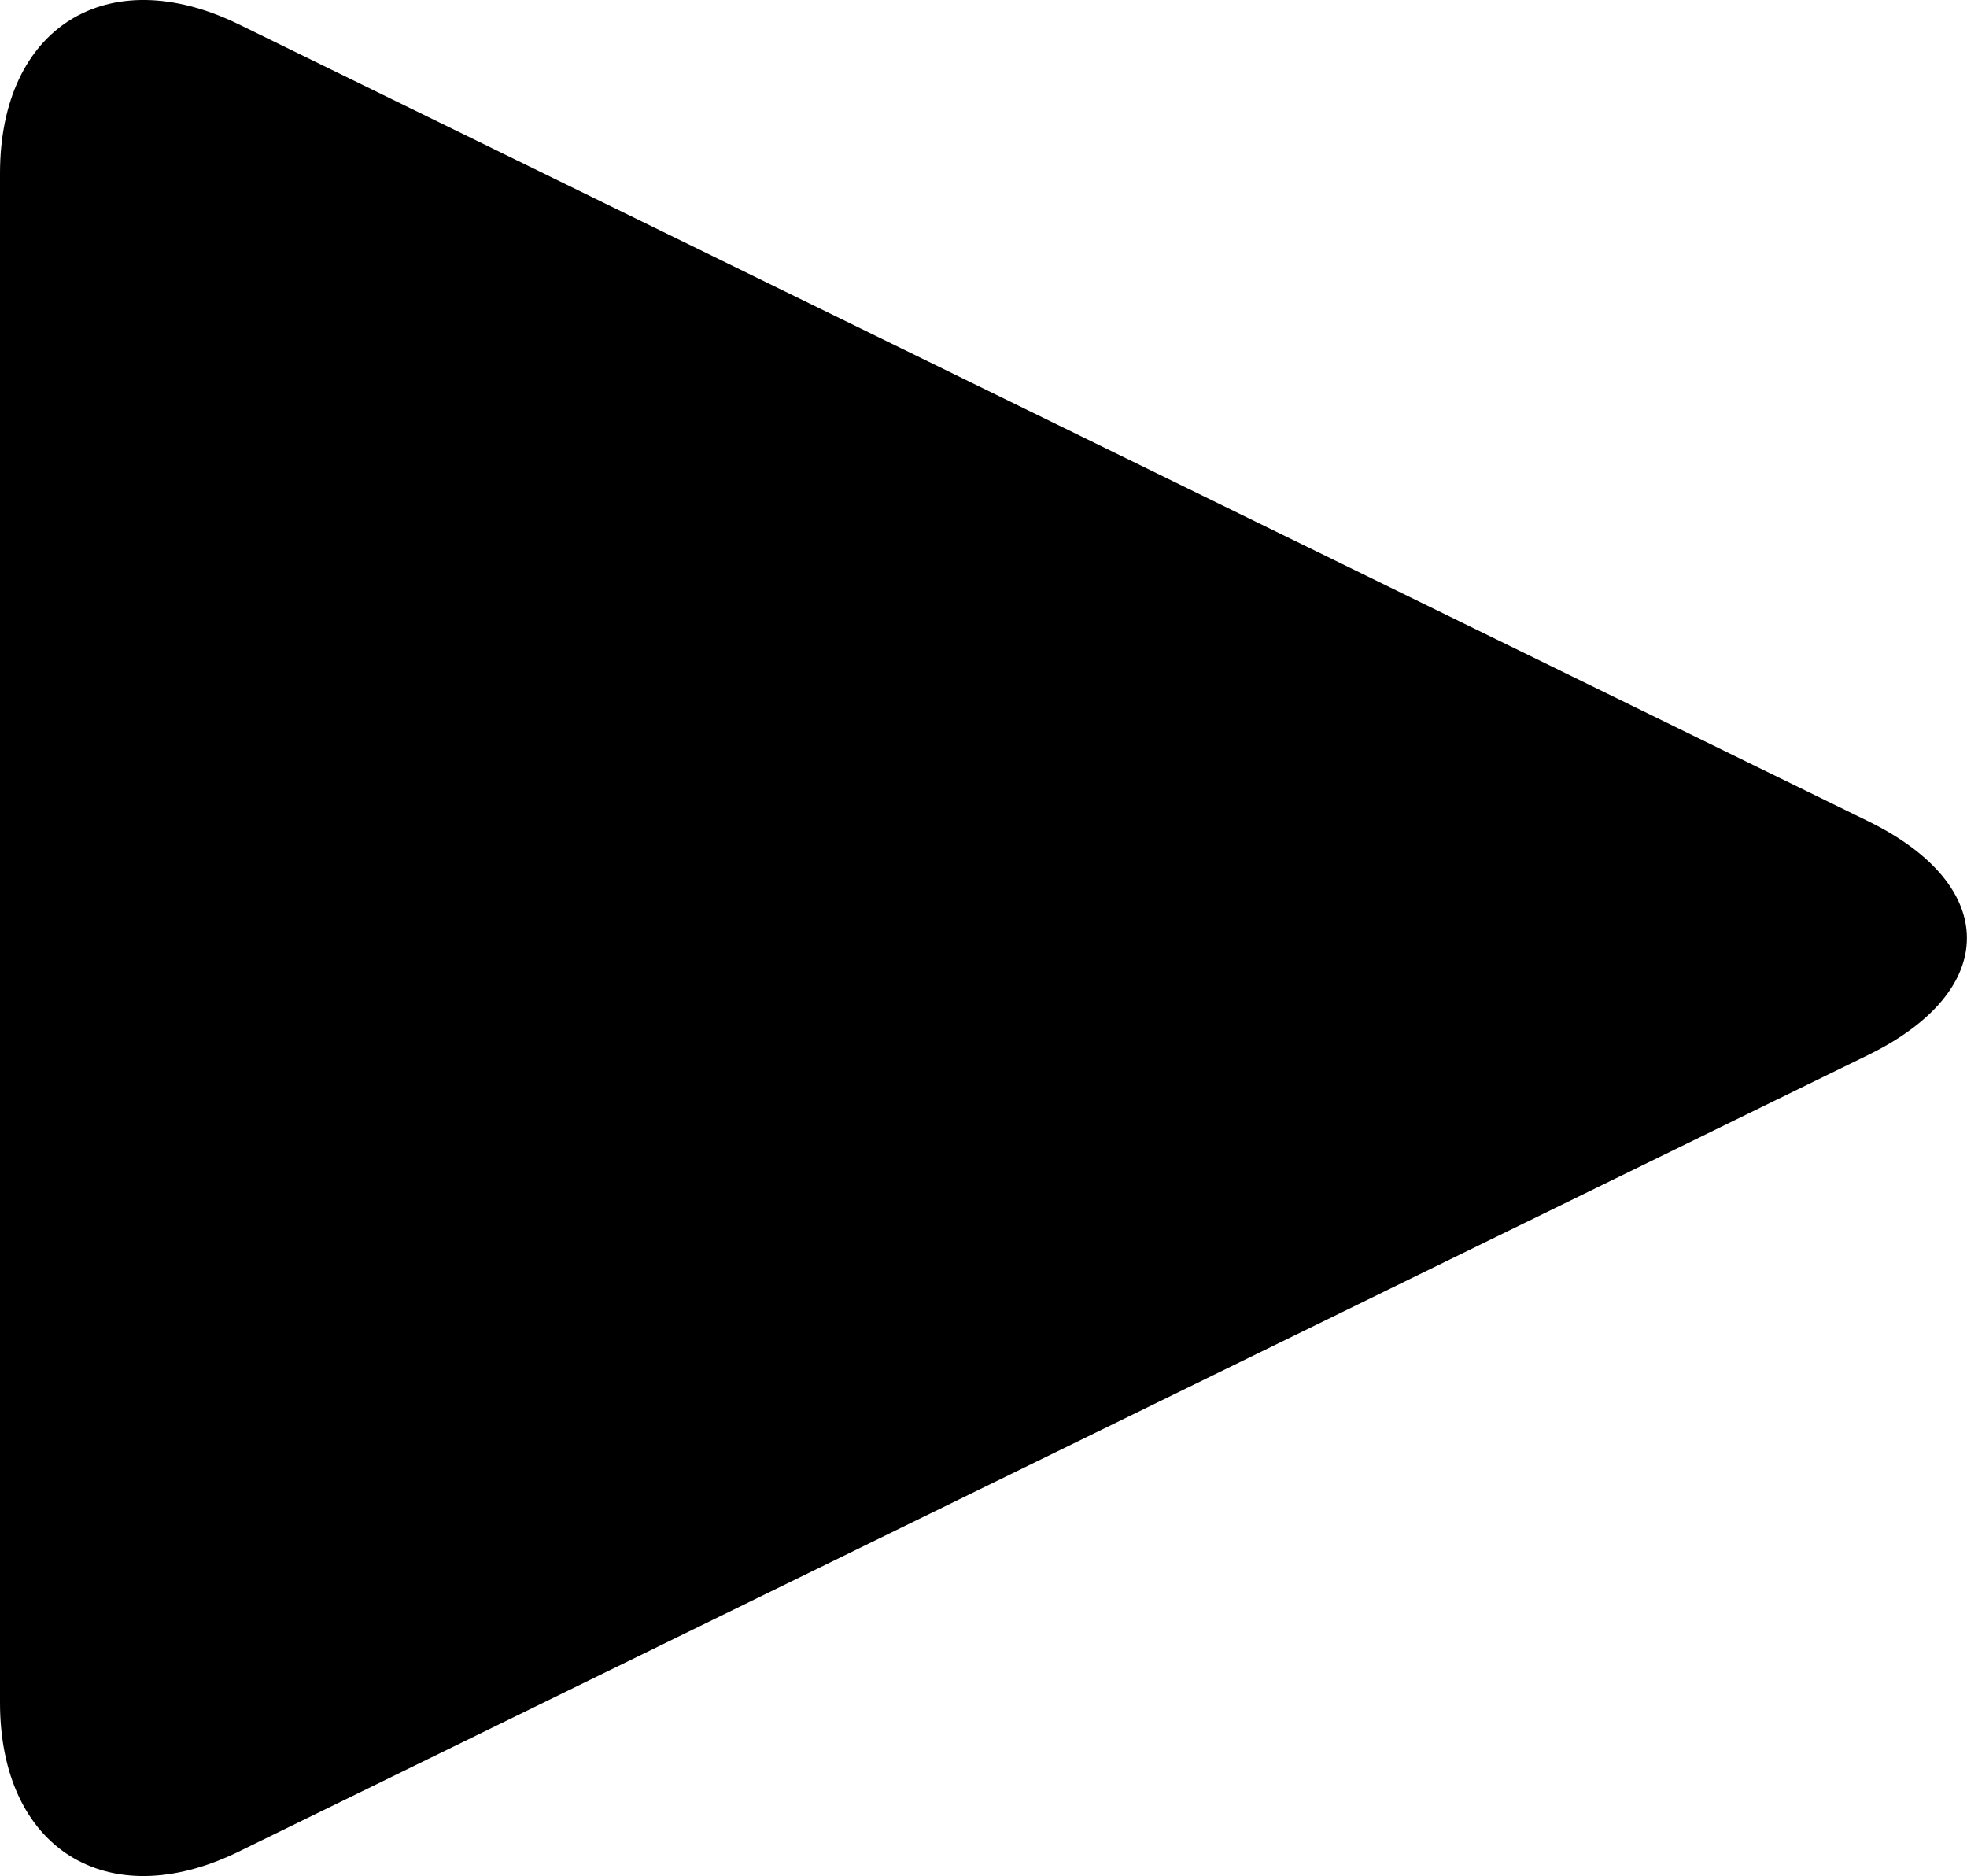
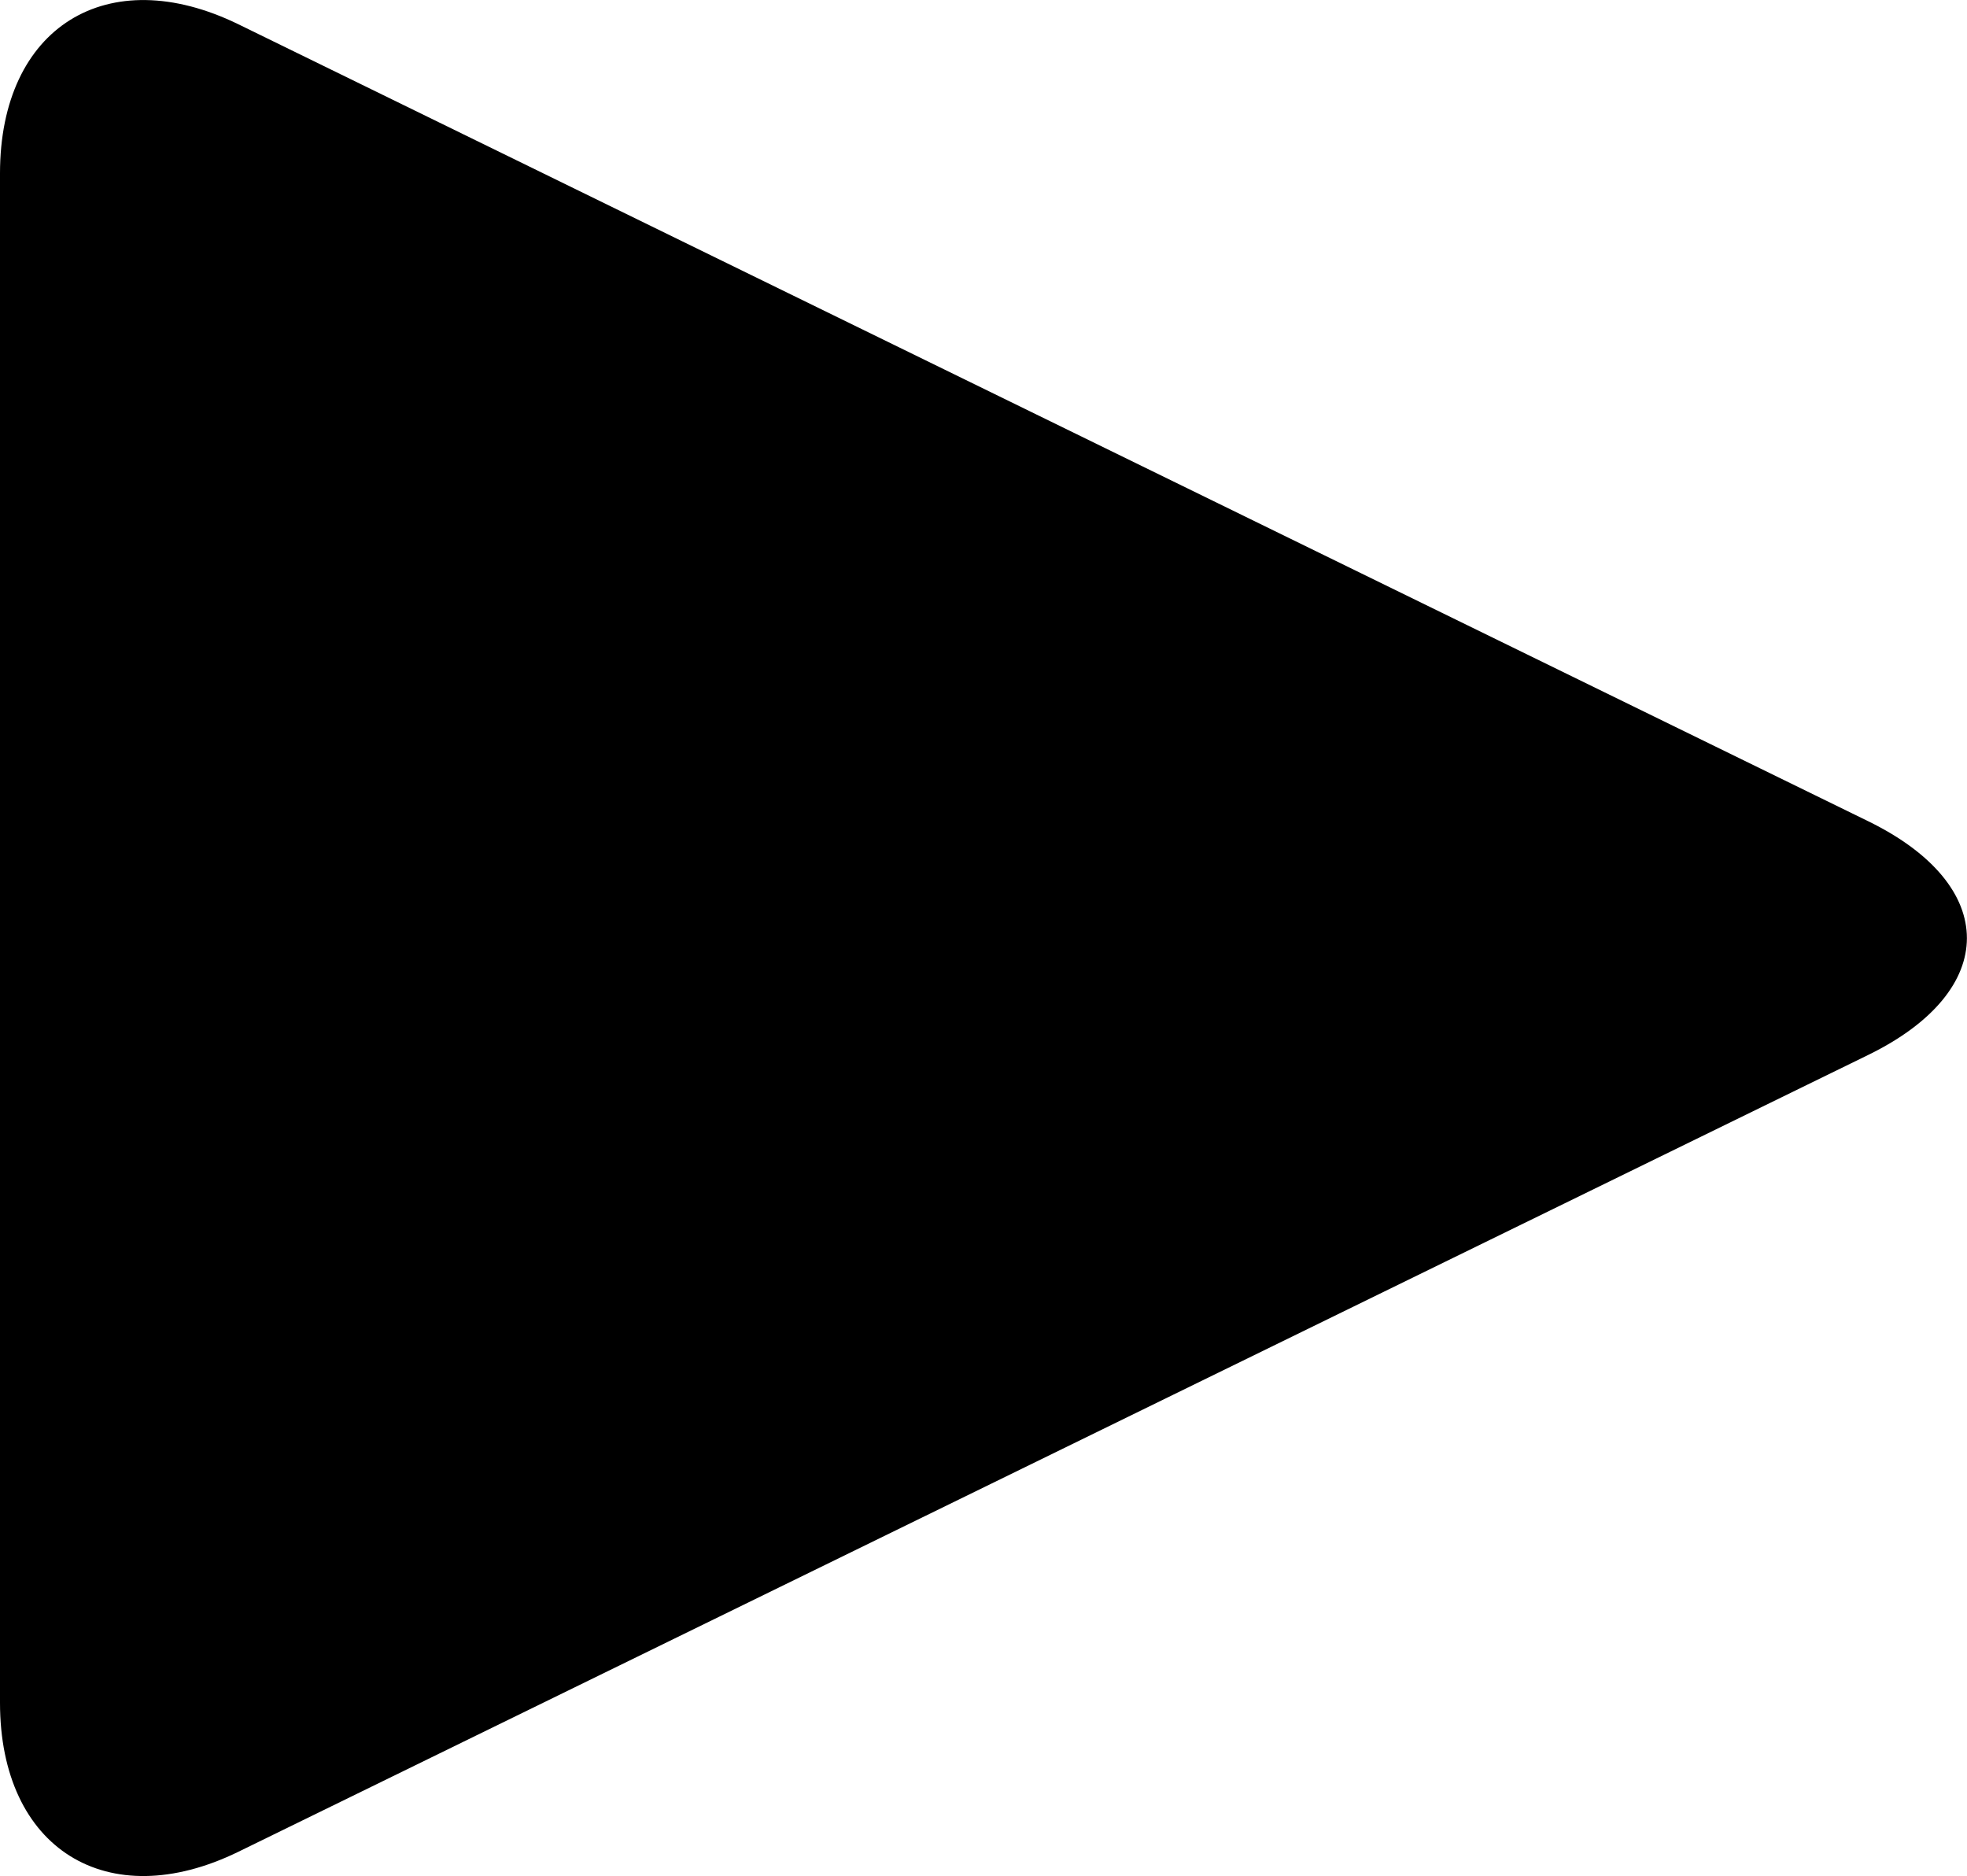
- <svg xmlns="http://www.w3.org/2000/svg" version="1" width="14.64" height="13.96" viewBox="0 0 14.64 13.96">
-   <path d="M1.775 13.78C.8 14.257 0 13.758 0 12.67V1.29C0 .202.8-.295 1.775.18l12.133 5.933c.975.478.975 1.258 0 1.736L1.775 13.78z" />
+ <svg xmlns="http://www.w3.org/2000/svg" version="1.0" id="Layer_1" x="0px" y="0px" width="14.64px" height="13.96px" viewBox="0 0 14.64 13.96" enable-background="new 0 0 14.64 13.96" xml:space="preserve">
+   <path d="M1.775,13.78C0.799,14.257,0,13.758,0,12.671V1.29c0-1.088,0.799-1.585,1.775-1.109l12.133,5.932  c0.975,0.478,0.975,1.258,0,1.736L1.775,13.78z" />
</svg>
